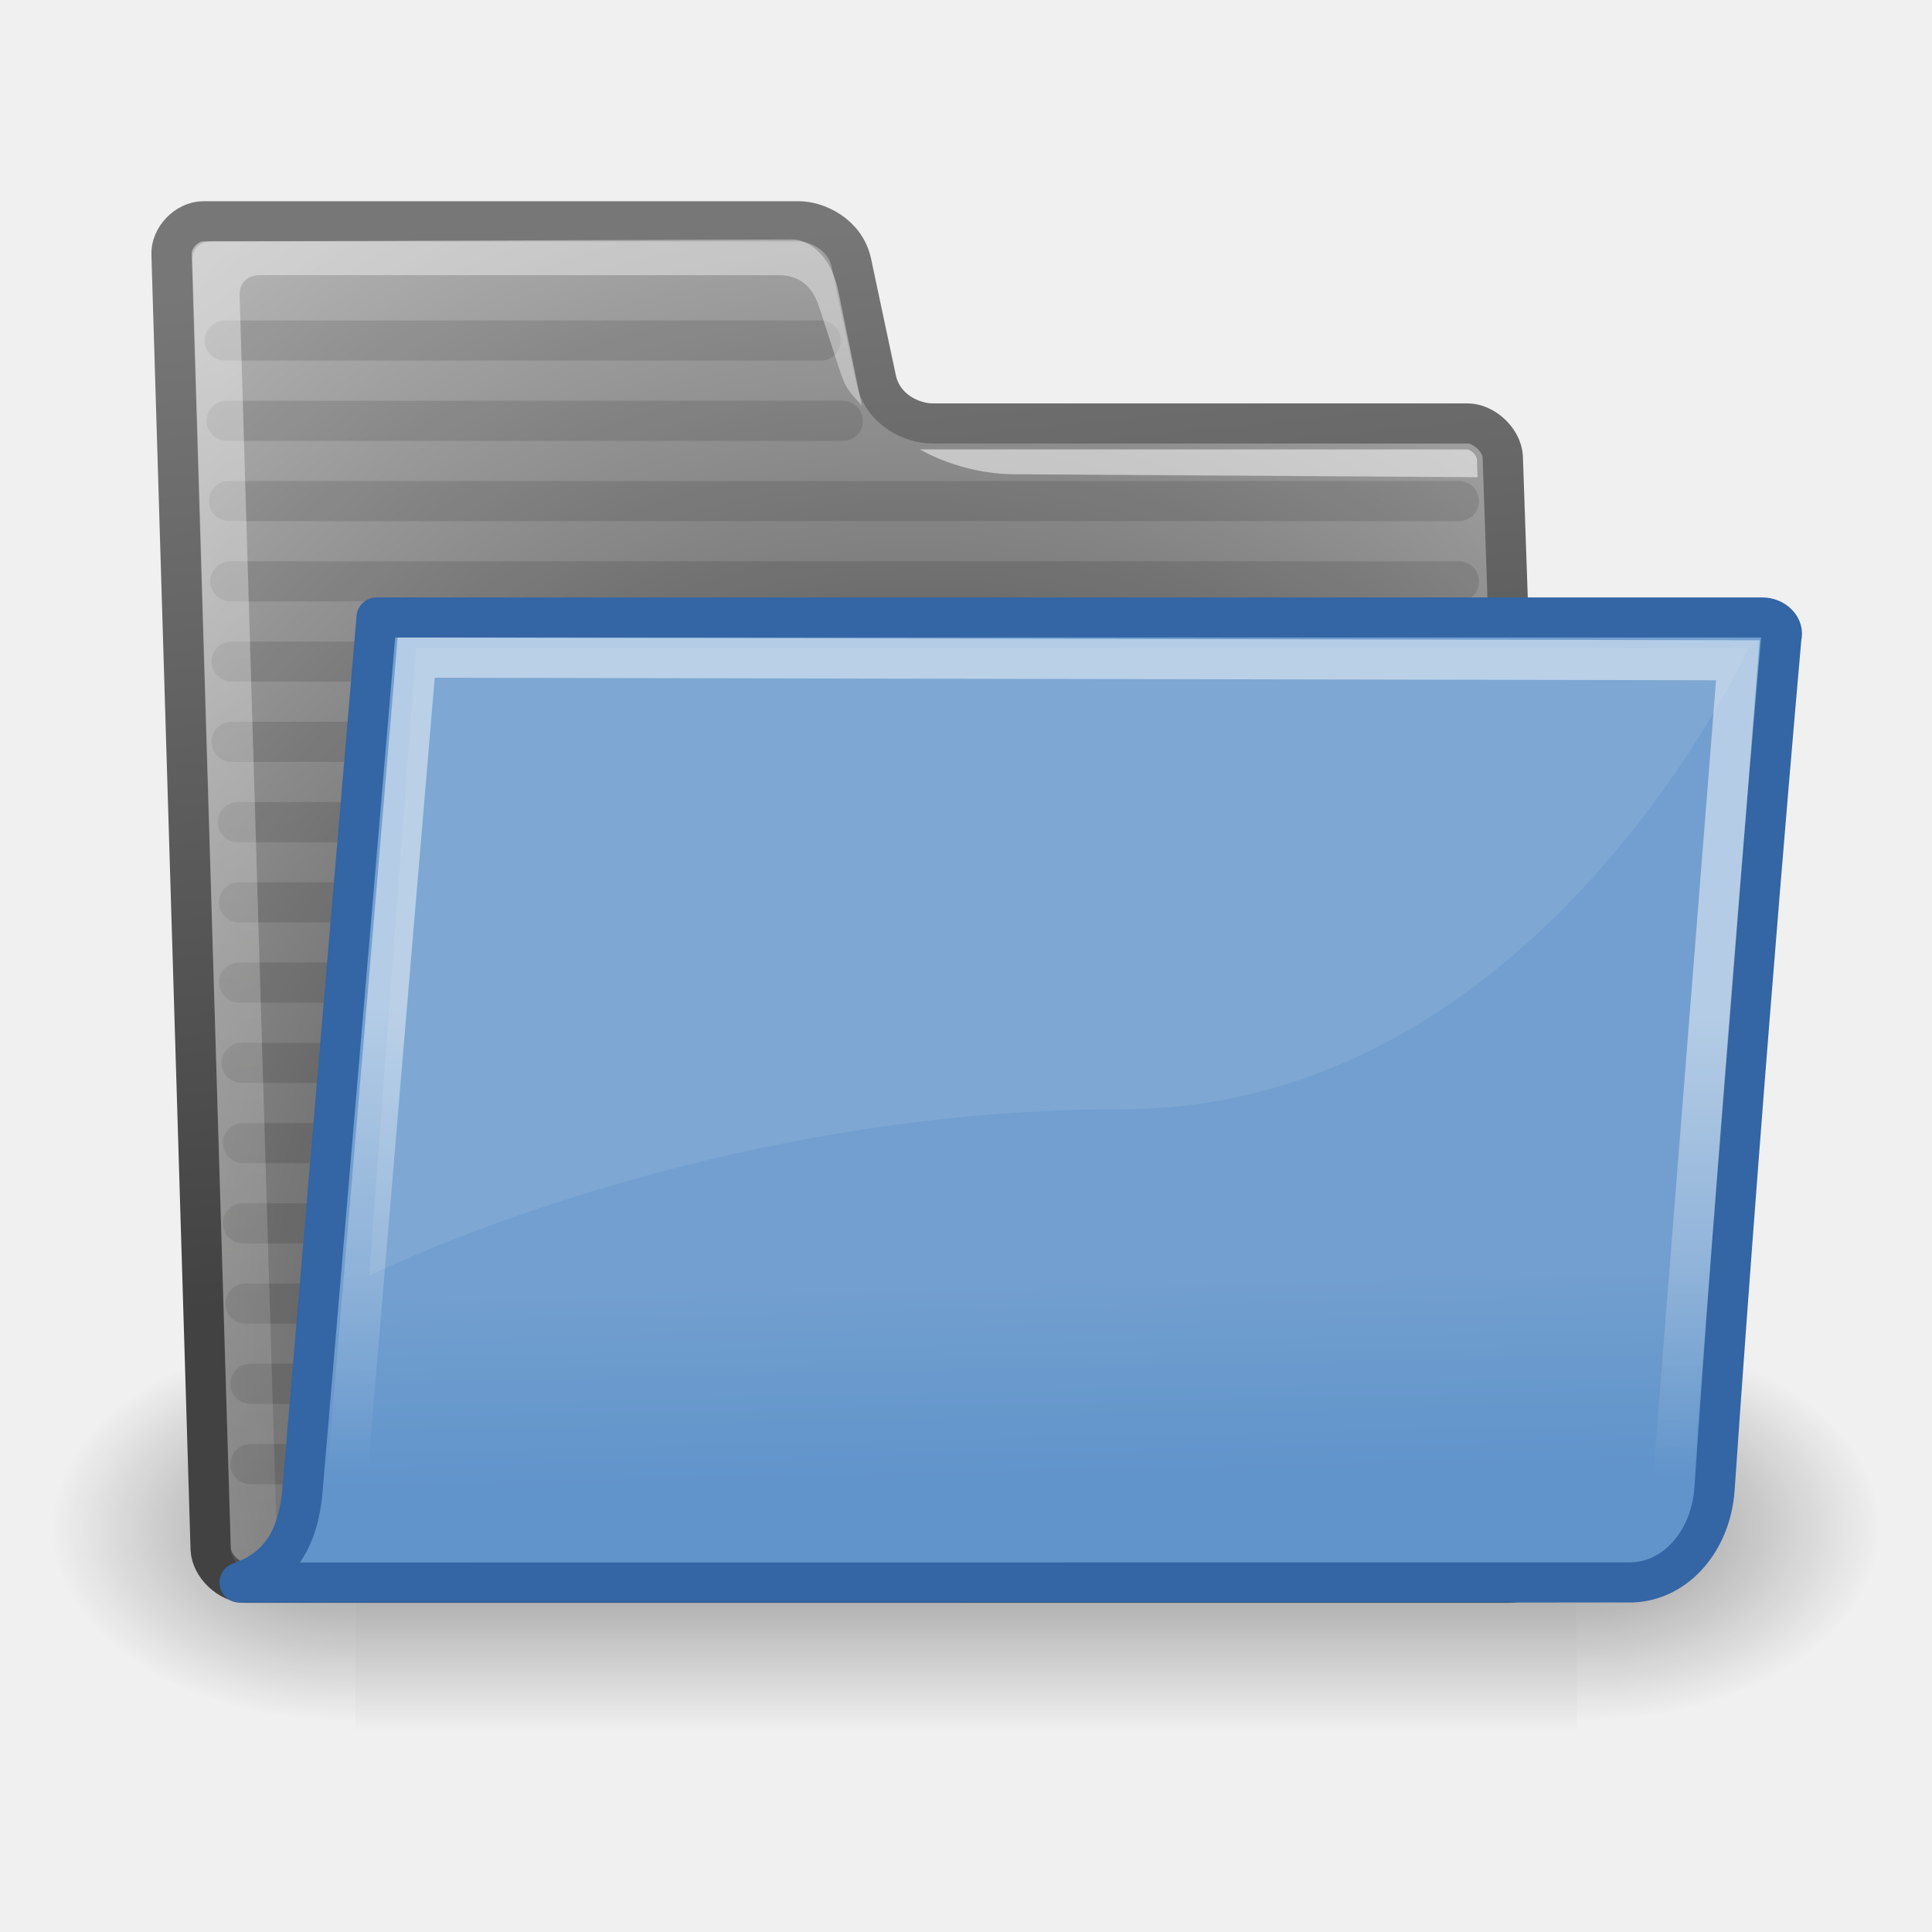
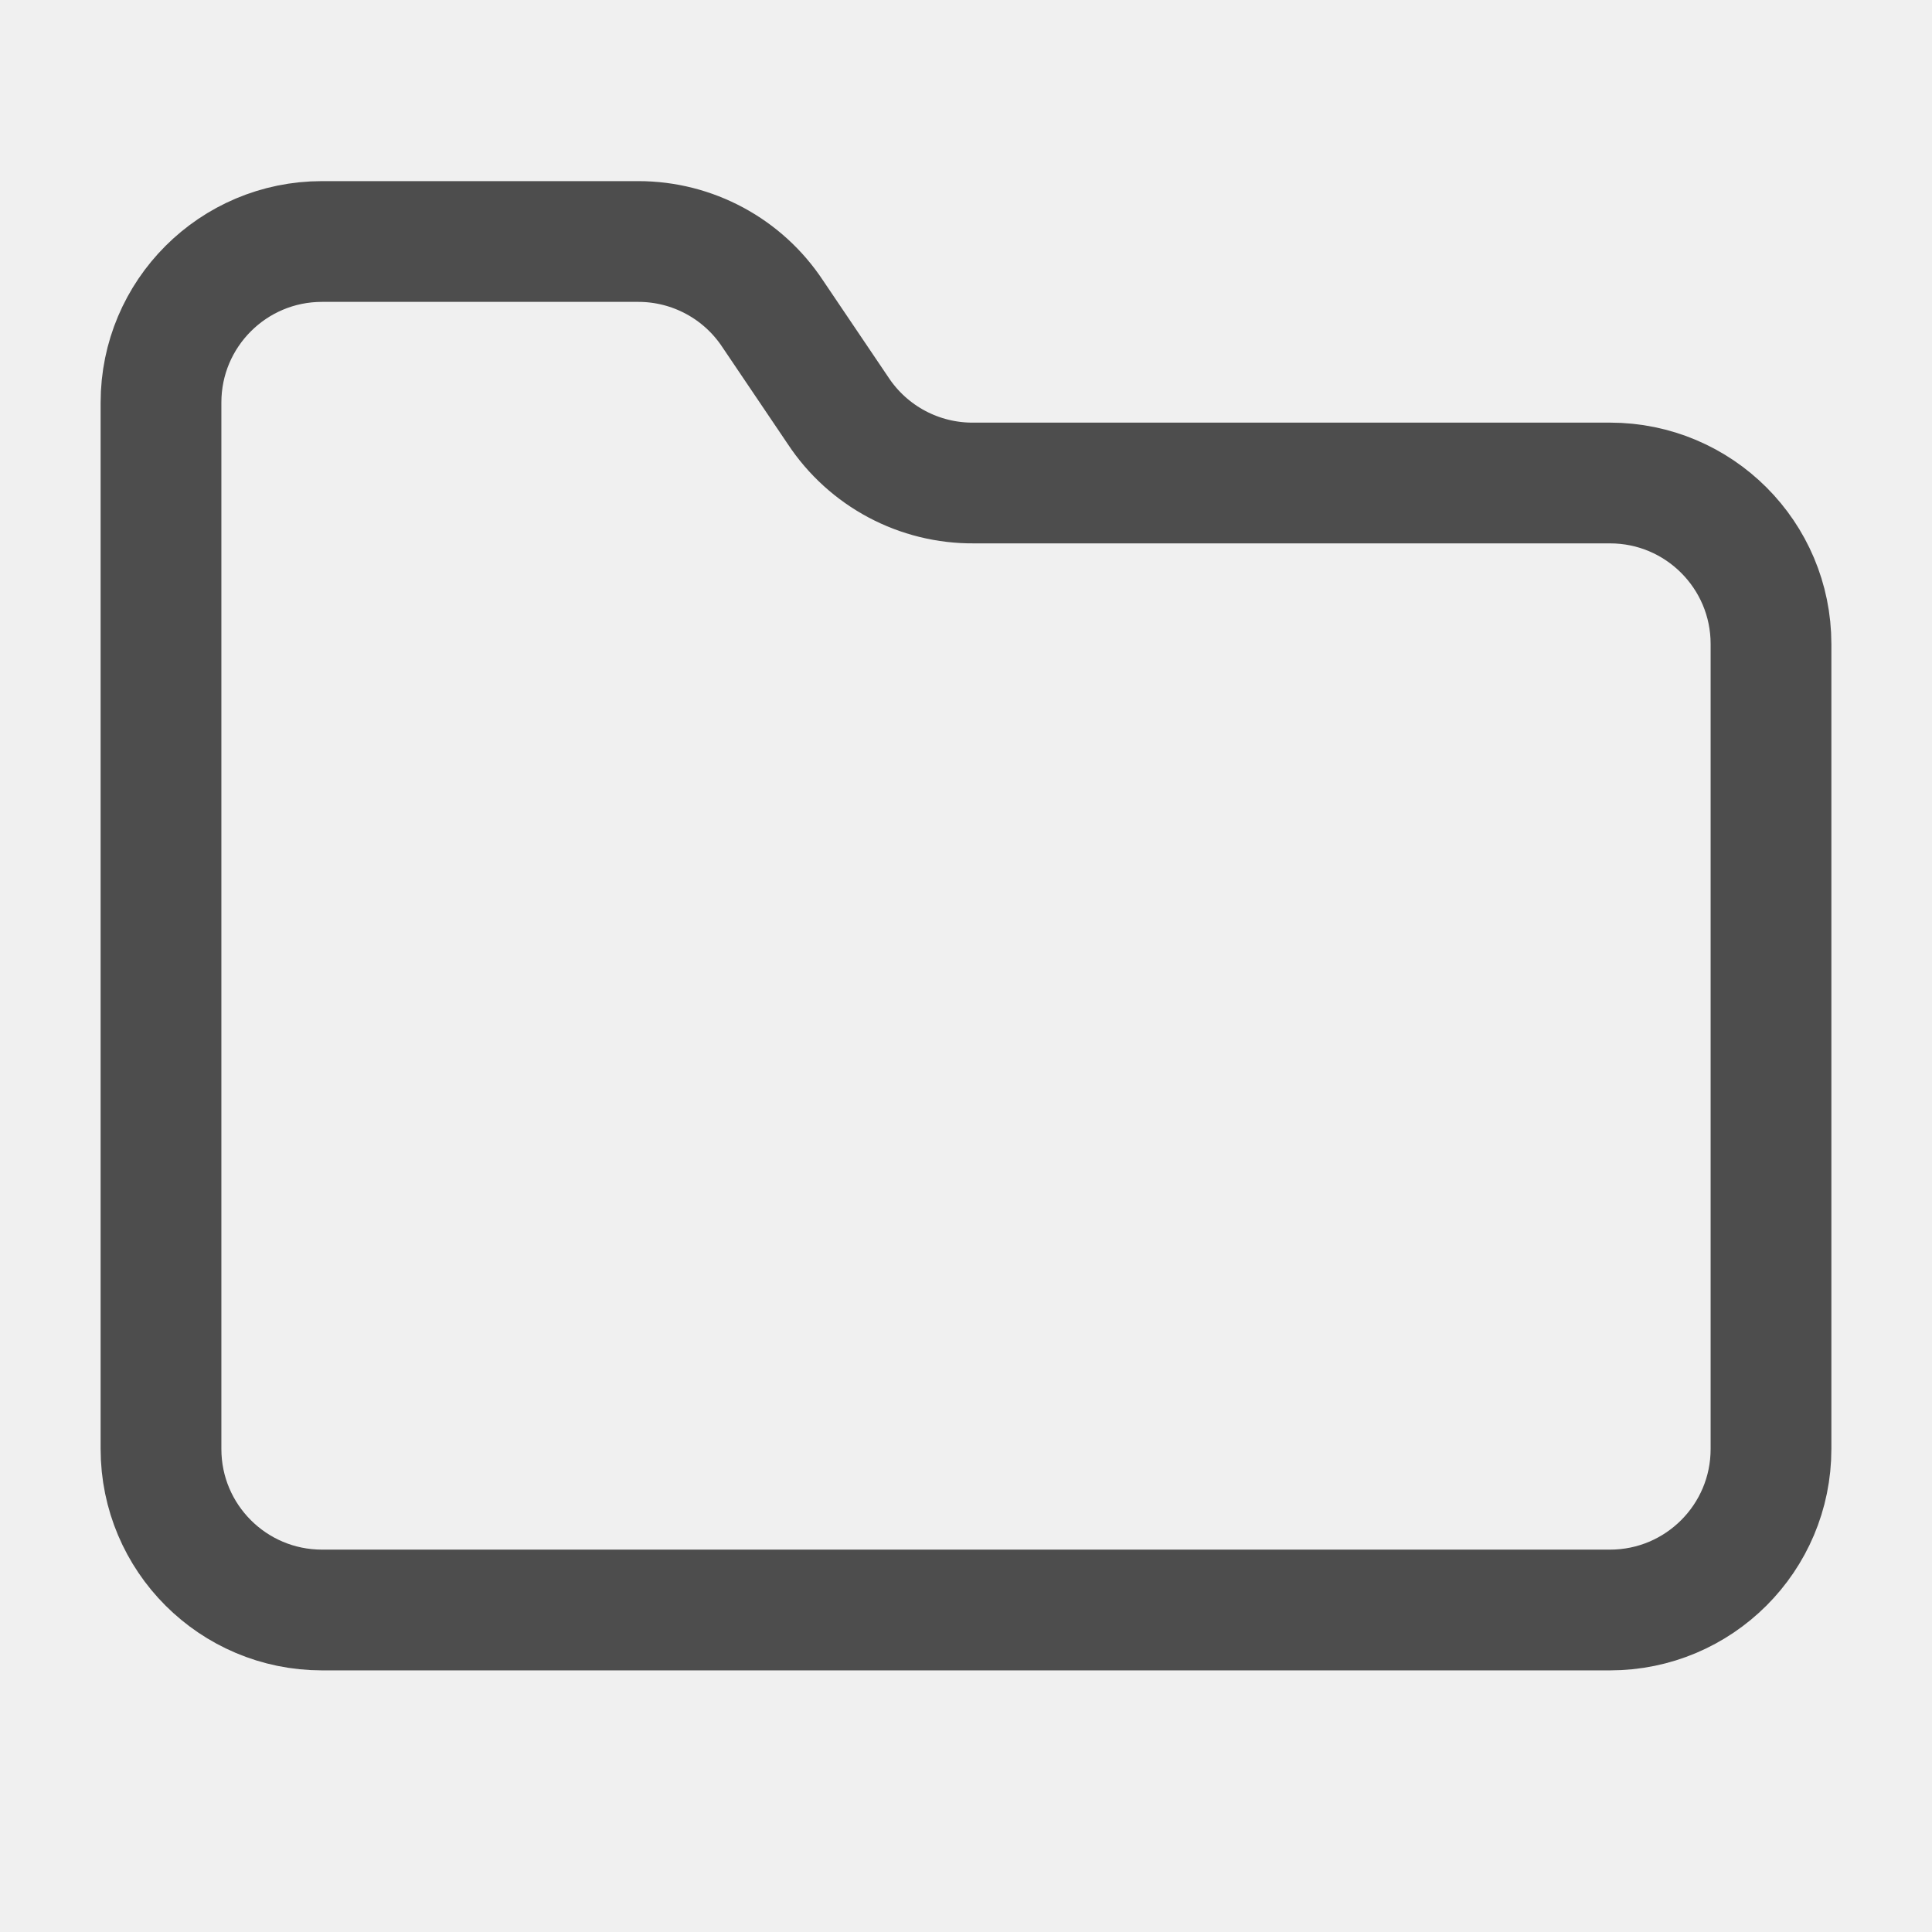
- <svg xmlns="http://www.w3.org/2000/svg" xmlns:xlink="http://www.w3.org/1999/xlink" width="48" height="48" id="svg97" version="1.1">
-   <defs id="defs3">
-     <linearGradient id="linearGradient5048">
-       <stop style="stop-color:black;stop-opacity:0;" offset="0" id="stop5050" />
-       <stop id="stop5056" offset="0.5" style="stop-color:black;stop-opacity:1;" />
-       <stop style="stop-color:black;stop-opacity:0;" offset="1" id="stop5052" />
-     </linearGradient>
-     <linearGradient id="linearGradient9766">
-       <stop style="stop-color:#6194cb;stop-opacity:1;" offset="0" id="stop9768" />
-       <stop style="stop-color:#729fcf;stop-opacity:1;" offset="1" id="stop9770" />
-     </linearGradient>
-     <linearGradient id="linearGradient3096">
-       <stop id="stop3098" offset="0" style="stop-color:#424242;stop-opacity:1;" />
-       <stop id="stop3100" offset="1" style="stop-color:#777777;stop-opacity:1;" />
-     </linearGradient>
-     <linearGradient id="linearGradient1789">
-       <stop style="stop-color:#202020;stop-opacity:1;" offset="0" id="stop1790" />
-       <stop style="stop-color:#b9b9b9;stop-opacity:1;" offset="1" id="stop1791" />
-     </linearGradient>
-     <linearGradient id="linearGradient3983">
-       <stop style="stop-color:#ffffff;stop-opacity:0.876;" offset="0" id="stop3984" />
-       <stop style="stop-color:#fffffe;stop-opacity:0;" offset="1" id="stop3985" />
-     </linearGradient>
-     <linearGradient xlink:href="#linearGradient5048" id="linearGradient6715" gradientUnits="userSpaceOnUse" gradientTransform="matrix(2.774389,0,0,1.969706,-1892.179,-872.8854)" x1="302.857" y1="366.648" x2="302.857" y2="609.505" />
-     <radialGradient xlink:href="#linearGradient5060" id="radialGradient6717" gradientUnits="userSpaceOnUse" gradientTransform="matrix(2.774389,0,0,1.969706,-1891.633,-872.8854)" cx="605.714" cy="486.648" fx="605.714" fy="486.648" r="117.143" />
-     <linearGradient id="linearGradient5060">
-       <stop style="stop-color:black;stop-opacity:1;" offset="0" id="stop5062" />
-       <stop style="stop-color:black;stop-opacity:0;" offset="1" id="stop5064" />
-     </linearGradient>
-     <radialGradient xlink:href="#linearGradient5060" id="radialGradient6719" gradientUnits="userSpaceOnUse" gradientTransform="matrix(-2.774389,0,0,1.969706,112.7623,-872.8854)" cx="605.714" cy="486.648" fx="605.714" fy="486.648" r="117.143" />
-     <radialGradient xlink:href="#linearGradient1789" id="radialGradient238" gradientUnits="userSpaceOnUse" gradientTransform="matrix(1.055022,-0.02734504,0.177703,1.190929,-3.572177,-7.125301)" cx="20.706" cy="37.518" fx="20.706" fy="37.518" r="30.905" />
-     <linearGradient gradientUnits="userSpaceOnUse" y2="6.18" x2="15.515" y1="31.368" x1="18.113" id="linearGradient3104" xlink:href="#linearGradient3096" />
-     <linearGradient xlink:href="#linearGradient3983" id="linearGradient491" gradientUnits="userSpaceOnUse" gradientTransform="matrix(1.516844,0,0,0.708978,-0.879573,-1.318166)" x1="6.23" y1="13.773" x2="9.898" y2="66.834" />
-     <linearGradient xlink:href="#linearGradient9766" id="linearGradient9772" x1="22.176" y1="36.988" x2="22.065" y2="32.05" gradientUnits="userSpaceOnUse" />
-     <linearGradient gradientUnits="userSpaceOnUse" y2="46.689" x2="12.854" y1="32.567" x1="13.036" gradientTransform="matrix(1.317489,0,0,0.816256,-0.879573,-1.318166)" id="linearGradient322" xlink:href="#linearGradient319" />
-     <linearGradient id="linearGradient319">
-       <stop id="stop320" offset="0" style="stop-color:#ffffff;stop-opacity:1;" />
-       <stop id="stop321" offset="1" style="stop-color:#ffffff;stop-opacity:0;" />
-     </linearGradient>
-   </defs>
-   <g id="layer1" transform="matrix(0.1811024,0,0,0.1802977,0.8188976,0.8531515)">
-     <g id="g95" transform="matrix(5.529409,0,0,5.529399,-0.6195398,-5.147272)">
-       <g style="display:inline" transform="matrix(0.02262383,0,0,0.02086758,43.38343,36.36962)" id="g6707">
-         <rect style="color:#000000;display:inline;overflow:visible;visibility:visible;opacity:0.402;fill:url(#linearGradient6715);fill-opacity:1;fill-rule:nonzero;stroke:none;stroke-width:1;stroke-linecap:round;stroke-linejoin:miter;stroke-miterlimit:4;stroke-dasharray:none;stroke-dashoffset:0;stroke-opacity:1;marker:none;marker-start:none;marker-mid:none;marker-end:none" id="rect6709" width="1339.633" height="478.357" x="-1559.252" y="-150.697" />
-         <path style="color:#000000;display:inline;overflow:visible;visibility:visible;opacity:0.402;fill:url(#radialGradient6717);fill-opacity:1;fill-rule:nonzero;stroke:none;stroke-width:1;stroke-linecap:round;stroke-linejoin:miter;stroke-miterlimit:4;stroke-dasharray:none;stroke-dashoffset:0;stroke-opacity:1;marker:none;marker-start:none;marker-mid:none;marker-end:none" d="m -219.619,-150.68 c 0,0 0,478.331 0,478.331 142.874,0.9 345.4,-107.17 345.4,-239.196 0,-132.027 -159.437,-239.135 -345.4,-239.135 z" id="path6711" />
-         <path id="path6713" d="m -1559.252,-150.68 c 0,0 0,478.331 0,478.331 -142.874,0.9 -345.4,-107.17 -345.4,-239.196 0,-132.027 159.437,-239.135 345.4,-239.135 z" style="color:#000000;display:inline;overflow:visible;visibility:visible;opacity:0.402;fill:url(#radialGradient6719);fill-opacity:1;fill-rule:nonzero;stroke:none;stroke-width:1;stroke-linecap:round;stroke-linejoin:miter;stroke-miterlimit:4;stroke-dasharray:none;stroke-dashoffset:0;stroke-opacity:1;marker:none;marker-start:none;marker-mid:none;marker-end:none" />
-       </g>
-       <path d="m 4.522,38.687 c 0.022,0.416 0.46,0.833 0.876,0.833 h 31.327 c 0.416,0 0.811,-0.416 0.789,-0.833 L 36.578,11.461 c -0.022,-0.416 -0.46,-0.833 -0.876,-0.833 H 22.431 c -0.485,0 -1.234,-0.316 -1.402,-1.107 L 20.417,6.628 C 20.262,5.893 19.535,5.59 19.119,5.59 H 4.34 c -0.416,0 -0.811,0.416 -0.789,0.833 z" id="path216" style="fill:url(#radialGradient238);fill-opacity:1;fill-rule:nonzero;stroke:url(#linearGradient3104);stroke-width:1;stroke-linecap:round;stroke-linejoin:round;stroke-miterlimit:4;stroke-dasharray:none;stroke-opacity:1" />
-       <path id="path9788" d="M 5.227,22.562 H 35.492" style="color:#000000;display:inline;overflow:visible;visibility:visible;opacity:0.114;fill:#729fcf;fill-opacity:1;fill-rule:nonzero;stroke:#000000;stroke-width:1;stroke-linecap:round;stroke-linejoin:round;stroke-miterlimit:4;stroke-dasharray:none;stroke-dashoffset:0;stroke-opacity:1;marker:none;marker-start:none;marker-mid:none;marker-end:none" />
-       <path id="path9784" d="M 5.042,18.562 H 35.489" style="color:#000000;display:inline;overflow:visible;visibility:visible;opacity:0.114;fill:#729fcf;fill-opacity:1;fill-rule:nonzero;stroke:#000000;stroke-width:1;stroke-linecap:round;stroke-linejoin:round;stroke-miterlimit:4;stroke-dasharray:none;stroke-dashoffset:0;stroke-opacity:1;marker:none;marker-start:none;marker-mid:none;marker-end:none" />
-       <path style="color:#000000;display:inline;overflow:visible;visibility:visible;opacity:0.114;fill:#729fcf;fill-opacity:1;fill-rule:nonzero;stroke:#000000;stroke-width:1;stroke-linecap:round;stroke-linejoin:round;stroke-miterlimit:4;stroke-dasharray:none;stroke-dashoffset:0;stroke-opacity:1;marker:none;marker-start:none;marker-mid:none;marker-end:none" d="M 4.981,12.562 H 35.488" id="path9778" />
-       <path style="color:#000000;display:inline;overflow:visible;visibility:visible;opacity:0.114;fill:#729fcf;fill-opacity:1;fill-rule:nonzero;stroke:#000000;stroke-width:1;stroke-linecap:round;stroke-linejoin:round;stroke-miterlimit:4;stroke-dasharray:none;stroke-dashoffset:0;stroke-opacity:1;marker:none;marker-start:none;marker-mid:none;marker-end:none" d="M 5.386,32.562 H 35.495" id="path9798" />
-       <path id="path9800" d="M 5.509,34.562 H 35.497" style="color:#000000;display:inline;overflow:visible;visibility:visible;opacity:0.114;fill:#729fcf;fill-opacity:1;fill-rule:nonzero;stroke:#000000;stroke-width:1;stroke-linecap:round;stroke-linejoin:round;stroke-miterlimit:4;stroke-dasharray:none;stroke-dashoffset:0;stroke-opacity:1;marker:none;marker-start:none;marker-mid:none;marker-end:none" />
-       <path style="color:#000000;display:inline;overflow:visible;visibility:visible;opacity:0.114;fill:#729fcf;fill-opacity:1;fill-rule:nonzero;stroke:#000000;stroke-width:1;stroke-linecap:round;stroke-linejoin:round;stroke-miterlimit:4;stroke-dasharray:none;stroke-dashoffset:0;stroke-opacity:1;marker:none;marker-start:none;marker-mid:none;marker-end:none" d="M 5.042,16.562 H 35.489" id="path9782" />
-       <path id="path9780" d="M 5.011,14.562 H 35.489" style="color:#000000;display:inline;overflow:visible;visibility:visible;opacity:0.114;fill:#729fcf;fill-opacity:1;fill-rule:nonzero;stroke:#000000;stroke-width:1;stroke-linecap:round;stroke-linejoin:round;stroke-miterlimit:4;stroke-dasharray:none;stroke-dashoffset:0;stroke-opacity:1;marker:none;marker-start:none;marker-mid:none;marker-end:none" />
-       <path id="path9776" d="M 4.922,10.562 H 20.203" style="color:#000000;display:inline;overflow:visible;visibility:visible;opacity:0.114;fill:#729fcf;fill-opacity:1;fill-rule:nonzero;stroke:#000000;stroke-width:1;stroke-linecap:round;stroke-linejoin:round;stroke-miterlimit:4;stroke-dasharray:none;stroke-dashoffset:0;stroke-opacity:1;marker:none;marker-start:none;marker-mid:none;marker-end:none" />
-       <path style="color:#000000;display:inline;overflow:visible;visibility:visible;opacity:0.114;fill:#729fcf;fill-opacity:1;fill-rule:nonzero;stroke:#000000;stroke-width:1;stroke-linecap:round;stroke-linejoin:round;stroke-miterlimit:4;stroke-dasharray:none;stroke-dashoffset:0;stroke-opacity:1;marker:none;marker-start:none;marker-mid:none;marker-end:none" d="M 4.874,8.562 H 19.657" id="path9774" />
-       <path style="color:#000000;display:inline;overflow:visible;visibility:visible;opacity:0.114;fill:#729fcf;fill-opacity:1;fill-rule:nonzero;stroke:#000000;stroke-width:1;stroke-linecap:round;stroke-linejoin:round;stroke-miterlimit:4;stroke-dasharray:none;stroke-dashoffset:0;stroke-opacity:1;marker:none;marker-start:none;marker-mid:none;marker-end:none" d="M 5.325,28.562 H 35.494" id="path9794" />
-       <path id="path9792" d="M 5.288,26.562 H 35.493" style="color:#000000;display:inline;overflow:visible;visibility:visible;opacity:0.114;fill:#729fcf;fill-opacity:1;fill-rule:nonzero;stroke:#000000;stroke-width:1;stroke-linecap:round;stroke-linejoin:round;stroke-miterlimit:4;stroke-dasharray:none;stroke-dashoffset:0;stroke-opacity:1;marker:none;marker-start:none;marker-mid:none;marker-end:none" />
-       <path style="color:#000000;display:inline;overflow:visible;visibility:visible;opacity:0.114;fill:#729fcf;fill-opacity:1;fill-rule:nonzero;stroke:#000000;stroke-width:1;stroke-linecap:round;stroke-linejoin:round;stroke-miterlimit:4;stroke-dasharray:none;stroke-dashoffset:0;stroke-opacity:1;marker:none;marker-start:none;marker-mid:none;marker-end:none" d="M 5.227,24.562 H 35.492" id="path9790" />
-       <path style="color:#000000;display:inline;overflow:visible;visibility:visible;opacity:0.114;fill:#729fcf;fill-opacity:1;fill-rule:nonzero;stroke:#000000;stroke-width:1;stroke-linecap:round;stroke-linejoin:round;stroke-miterlimit:4;stroke-dasharray:none;stroke-dashoffset:0;stroke-opacity:1;marker:none;marker-start:none;marker-mid:none;marker-end:none" d="M 5.196,20.562 H 35.492" id="path9786" />
-       <path id="path9796" d="M 5.325,30.562 H 35.494" style="color:#000000;display:inline;overflow:visible;visibility:visible;opacity:0.114;fill:#729fcf;fill-opacity:1;fill-rule:nonzero;stroke:#000000;stroke-width:1;stroke-linecap:round;stroke-linejoin:round;stroke-miterlimit:4;stroke-dasharray:none;stroke-dashoffset:0;stroke-opacity:1;marker:none;marker-start:none;marker-mid:none;marker-end:none" />
-       <path style="color:#000000;display:inline;overflow:visible;visibility:visible;opacity:0.114;fill:#729fcf;fill-opacity:1;fill-rule:nonzero;stroke:#000000;stroke-width:1;stroke-linecap:round;stroke-linejoin:round;stroke-miterlimit:4;stroke-dasharray:none;stroke-dashoffset:0;stroke-opacity:1;marker:none;marker-start:none;marker-mid:none;marker-end:none" d="M 5.509,36.562 H 35.497" id="path9802" />
-       <path style="color:#000000;display:block;overflow:visible;visibility:visible;opacity:0.451;fill:url(#linearGradient491);fill-opacity:1;fill-rule:nonzero;stroke:none;stroke-width:1.214;stroke-linecap:butt;stroke-linejoin:miter;stroke-miterlimit:4;stroke-dashoffset:0;stroke-opacity:1;marker:none;marker-start:none;marker-mid:none;marker-end:none" d="m 6.068,38.864 c 0.016,0.312 -0.181,0.52 -0.499,0.416 v 0 C 5.252,39.176 5.033,38.968 5.017,38.656 L 4.069,6.591 C 4.053,6.279 4.234,6.091 4.546,6.091 L 18.968,6.043 c 0.312,0 0.932,0.3 1.133,1.322 l 0.573,2.816 C 20.248,9.715 20.256,9.701 20.037,9.024 L 19.631,7.765 C 19.412,7.037 18.933,6.933 18.621,6.933 H 5.733 c -0.312,0 -0.509,0.208 -0.493,0.52 L 6.178,38.968 Z" id="path219" />
-       <g style="fill:#ffffff;fill-opacity:0.757;fill-rule:nonzero;stroke:none;stroke-width:0.999;stroke-miterlimit:4" id="g220" transform="matrix(1.040764,0,0.05449252,1.040764,-8.670199,2.670594)">
-         <path style="fill:#ffffff;fill-opacity:0.508" d="m 42.417,8.515 c 0.005,-0.097 -0.128,-0.247 -0.235,-0.247 l -13.031,-0.002 c 0,0 0.912,0.588 2.202,0.596 l 11.053,0.071 c 0.011,-0.212 0.003,-0.256 0.011,-0.418 z" id="path221" />
-       </g>
-       <path style="color:#000000;display:block;visibility:visible;fill:url(#linearGradient9772);fill-opacity:1;fill-rule:nonzero;stroke:#3465a4;stroke-width:1;stroke-linecap:butt;stroke-linejoin:round;stroke-miterlimit:4;stroke-dasharray:none;stroke-dashoffset:0;stroke-opacity:1;marker:none;marker-start:none;marker-mid:none;marker-end:none" d="m 39.784,39.511 c 1.144,-0.044 1.963,-1.096 2.047,-2.321 0.792,-11.549 1.659,-21.232 1.659,-21.232 0.072,-0.247 -0.168,-0.495 -0.48,-0.495 H 8.639 c 0,0 -1.85,21.867 -1.85,21.867 -0.115,0.982 -0.466,1.805 -1.55,2.184 z" id="path233" />
-       <path id="path304" d="m 9.62,16.464 32.791,0.065 -1.574,20.002 c -0.084,1.072 -0.451,1.428 -1.873,1.428 -1.872,0 -28.678,-0.032 -31.395,-0.032 0.234,-0.321 0.334,-0.989 0.335,-1.005 z" style="opacity:0.466;fill:none;fill-opacity:1;fill-rule:evenodd;stroke:url(#linearGradient322);stroke-width:1px;stroke-linecap:round;stroke-linejoin:miter;stroke-opacity:1" />
-       <path id="path323" d="M 9.62,16.223 8.454,31.866 c 0,0 8.296,-4.148 18.666,-4.148 10.37,0 15.555,-11.495 15.555,-11.495 z" style="fill:#ffffff;fill-opacity:0.089;fill-rule:evenodd;stroke:none;stroke-width:1px;stroke-linecap:butt;stroke-linejoin:miter;stroke-opacity:1" />
-     </g>
-   </g>
+ <svg xmlns="http://www.w3.org/2000/svg" width="24" height="24" viewBox="0 0 24 24" fill="none" stroke="#4d4d4d" stroke-width="1.5" stroke-linecap="round" stroke-linejoin="round">
+   <path d="M20 20a2 2 0 0 0 2-2V8a2 2 0 0 0-2-2h-7.9a2 2 0 0 1-1.69-.9L9.6 3.9A2 2 0 0 0 7.93 3H4a2 2 0 0 0-2 2v13a2 2 0 0 0 2 2Z" />
</svg>
